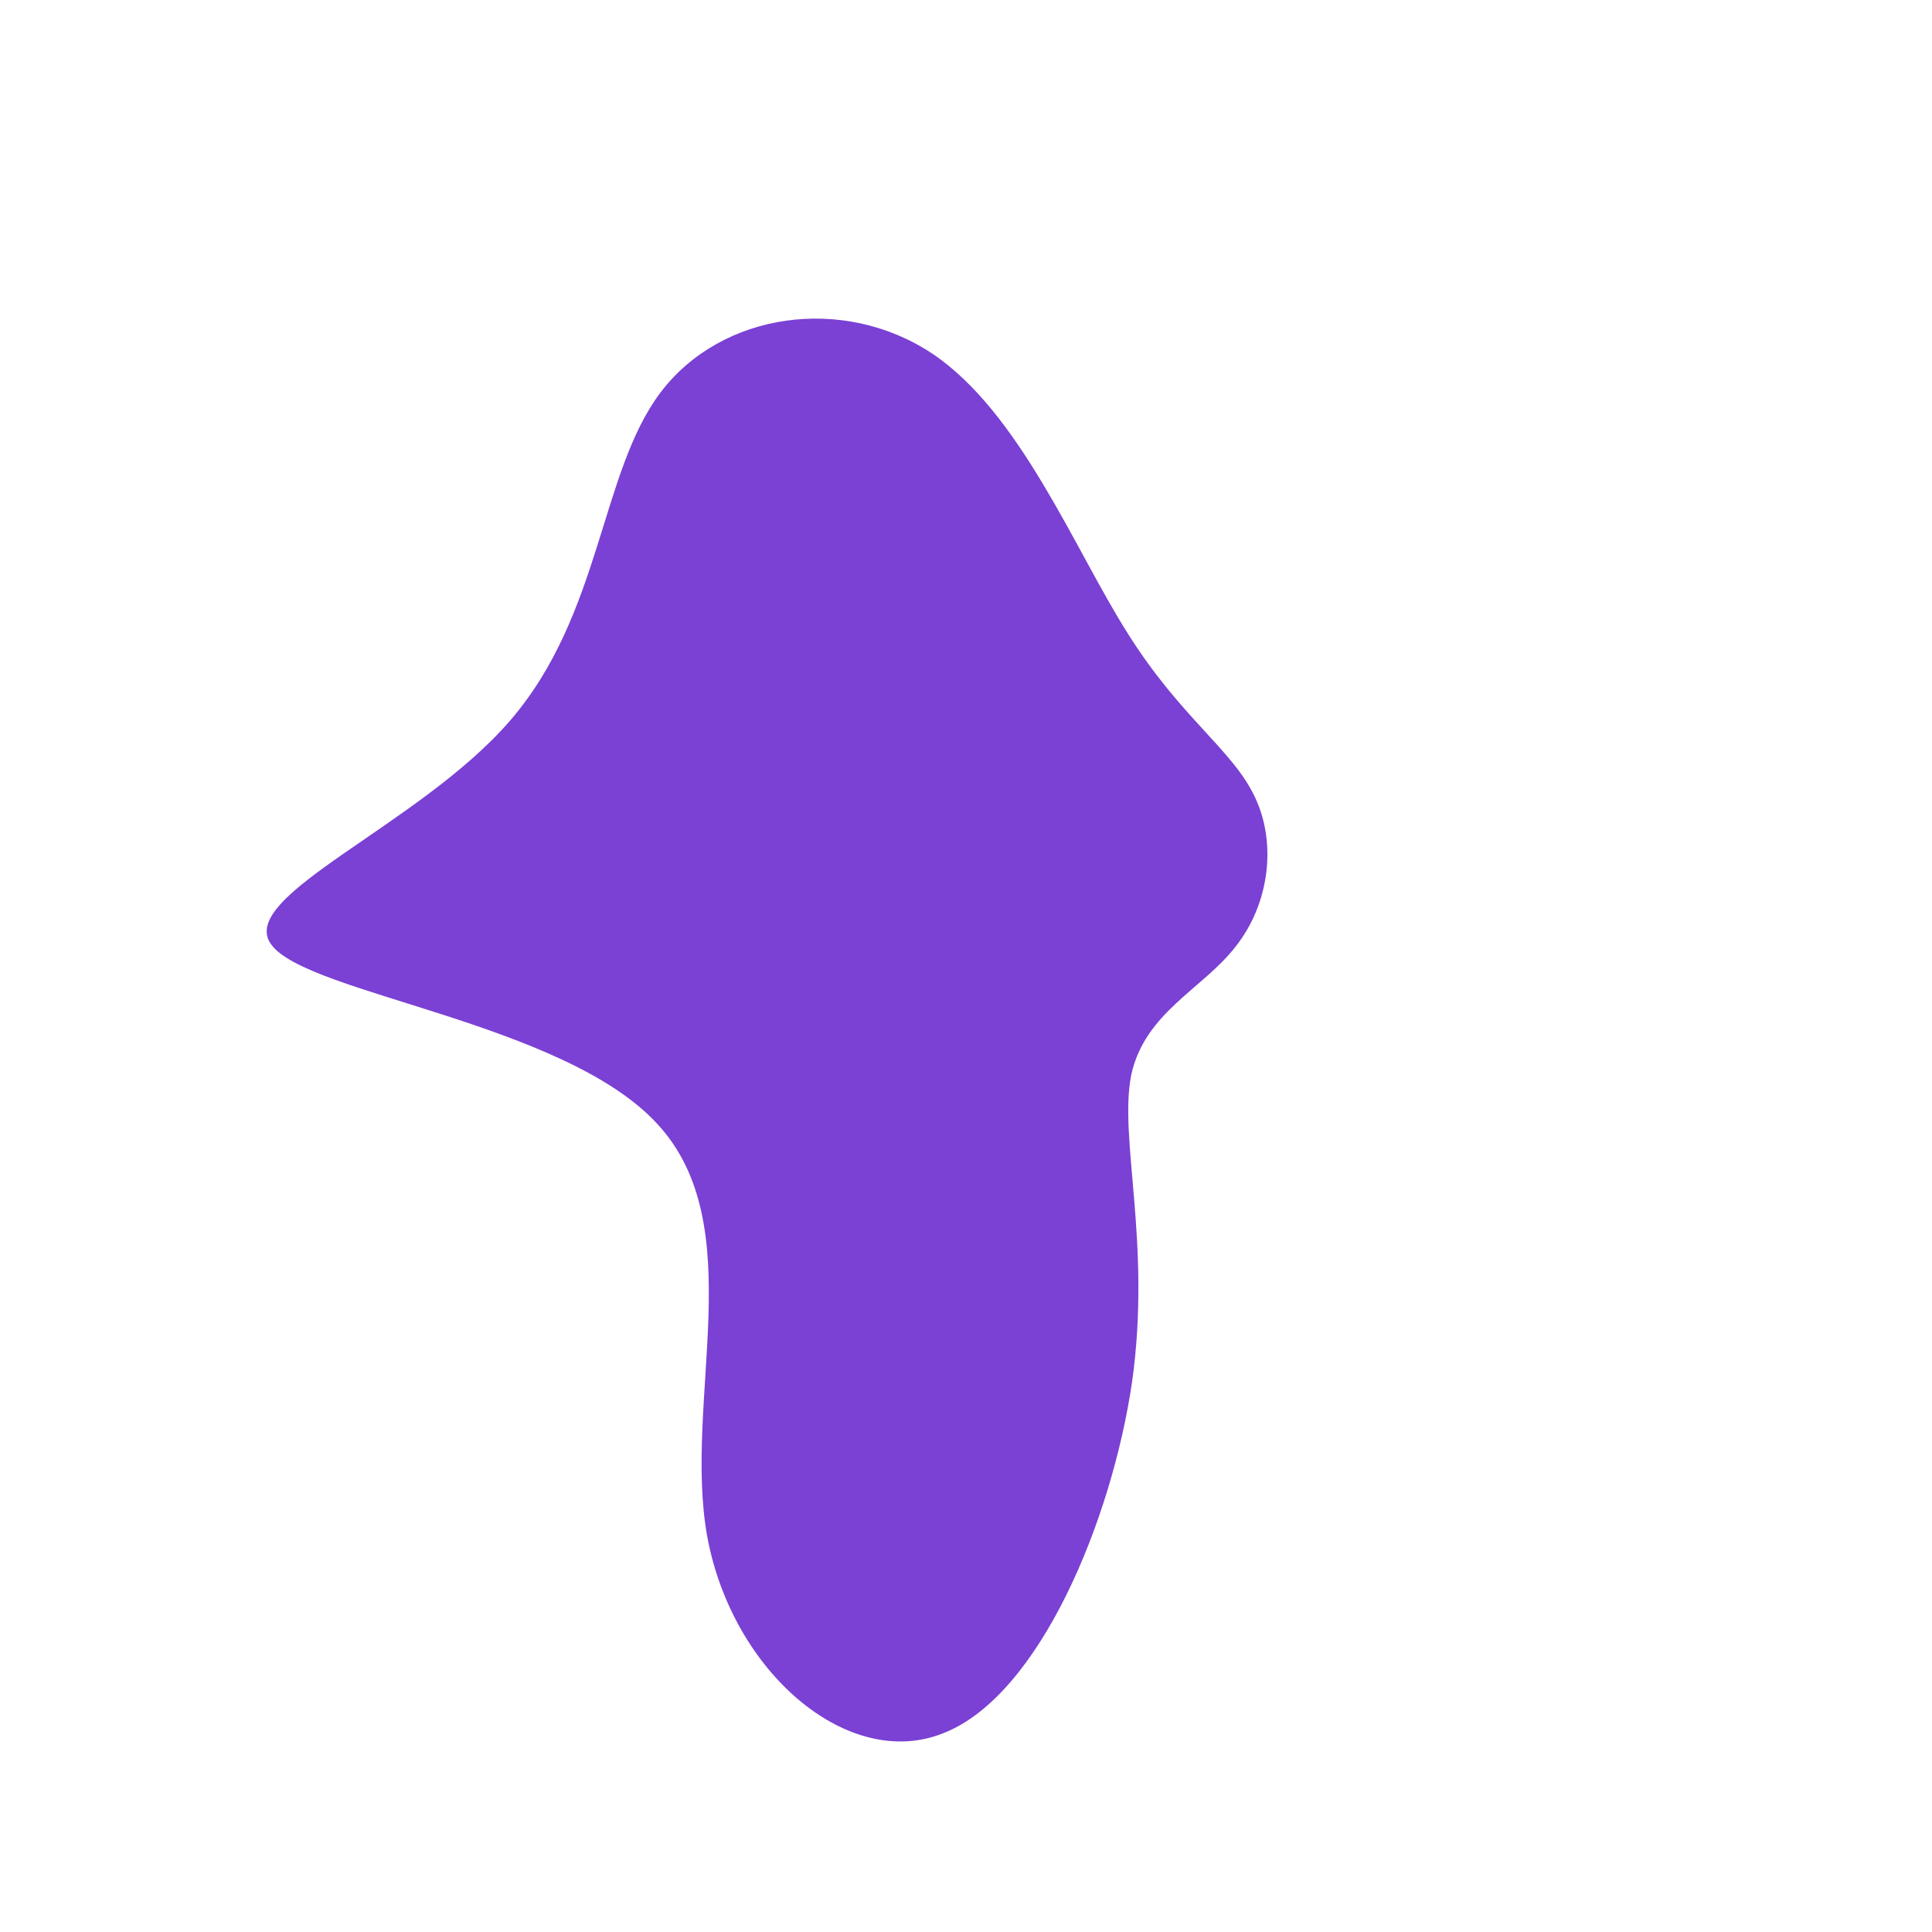
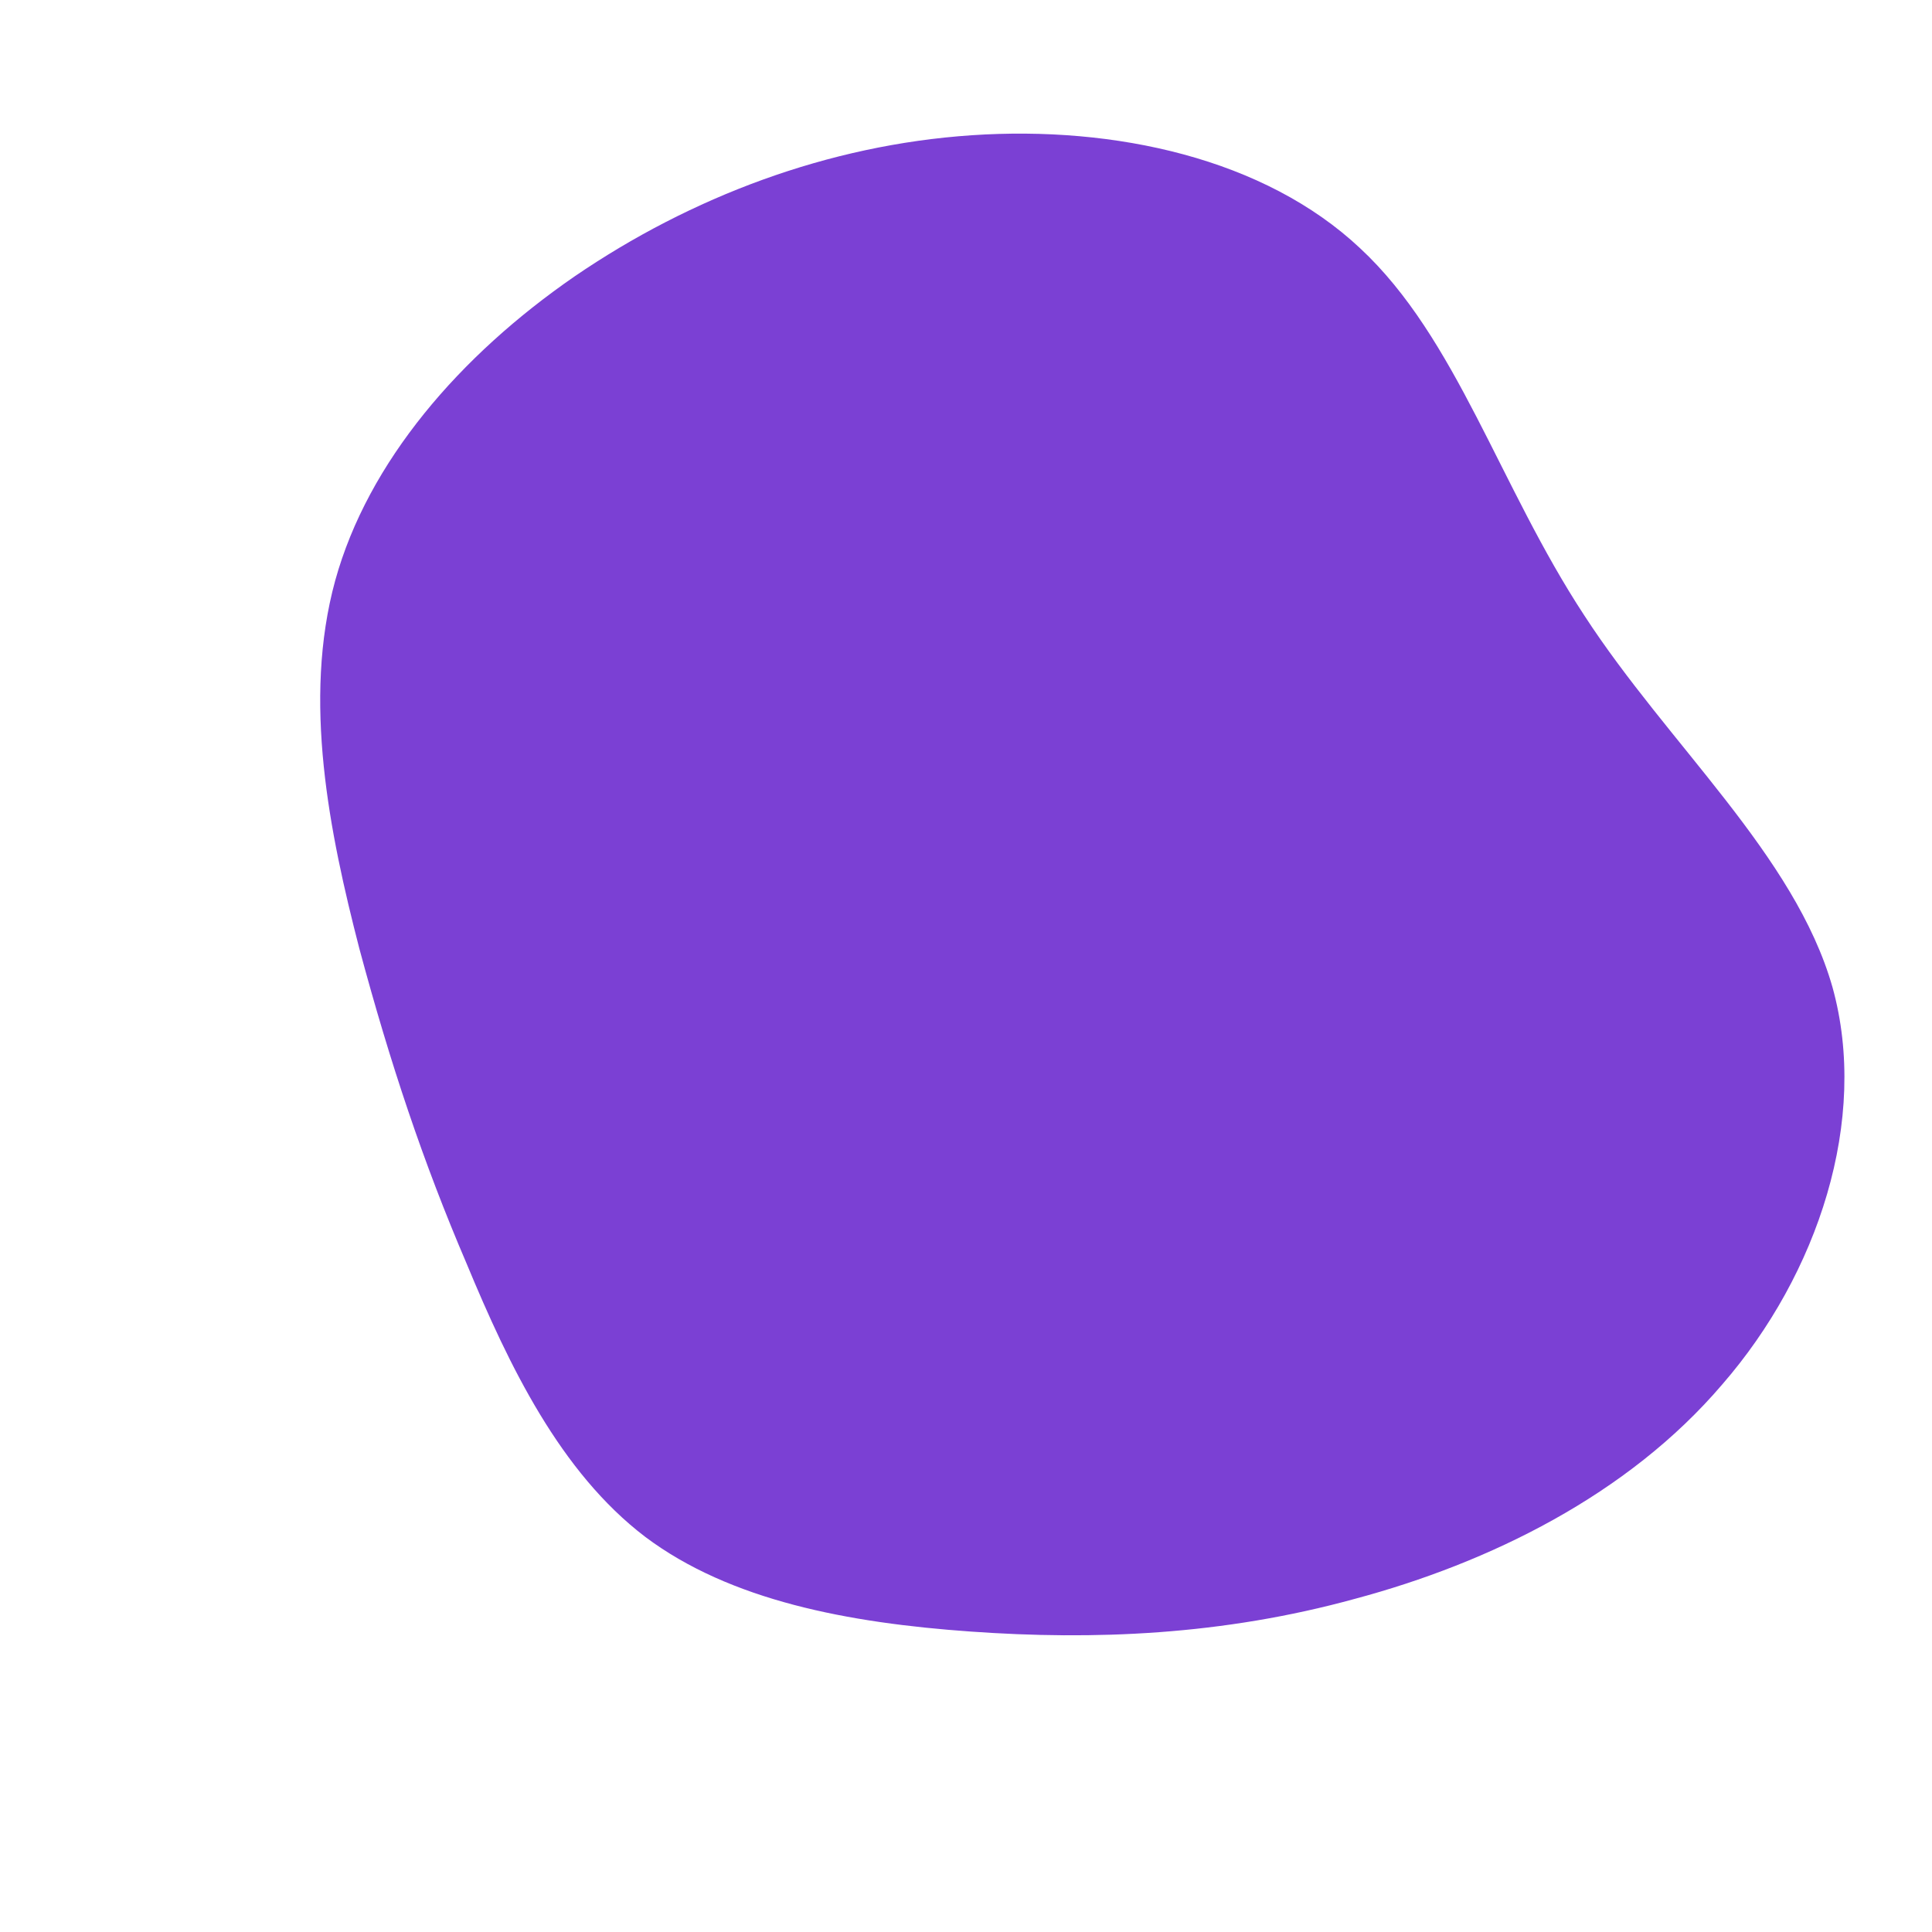
<svg xmlns="http://www.w3.org/2000/svg" viewBox="0 0 200 200">
-   <path fill="#7B40D4" d="M16.7,-34.5C22.2,-25.7,27.6,-22.4,29.9,-17.5C32.2,-12.7,31.4,-6.4,27.9,-2C24.5,2.4,18.5,4.8,17.1,11.3C15.8,17.9,19.2,28.6,17.2,43C15.1,57.4,7.6,75.5,-2.3,79.4C-12.1,83.4,-24.2,73.2,-26.8,59C-29.3,44.9,-22.2,26.8,-32,16.3C-41.7,5.8,-68.2,2.9,-71.9,-2.2C-75.7,-7.2,-56.6,-14.5,-47.2,-25.4C-37.7,-36.4,-37.9,-51.1,-31.6,-59.4C-25.3,-67.7,-12.7,-69.5,-3.5,-63.4C5.6,-57.3,11.2,-43.2,16.7,-34.5Z" transform="translate(100 100)" />
+   <path fill="#7B40D4" d="M40.8,-74.3C50.8,-65,55.2,-49.7,64,-36.3C72.7,-22.9,85.8,-11.5,89.7,2.2C93.5,15.9,88.2,31.9,78.3,43.3C68.5,54.8,54.1,61.8,40.3,65.5C26.5,69.3,13.2,69.8,0.5,68.9C-12.2,68,-24.4,65.7,-33.2,59.1C-42,52.4,-47.3,41.4,-51.7,30.8C-56.2,20.3,-59.6,10.1,-62.8,-1.8C-65.9,-13.8,-68.7,-27.5,-65.3,-39.9C-61.9,-52.2,-52.4,-63.2,-40.5,-71.4C-28.5,-79.6,-14.3,-85,0.6,-86C15.4,-87,30.9,-83.6,40.8,-74.3Z" transform="translate(100 100)" />
</svg>
